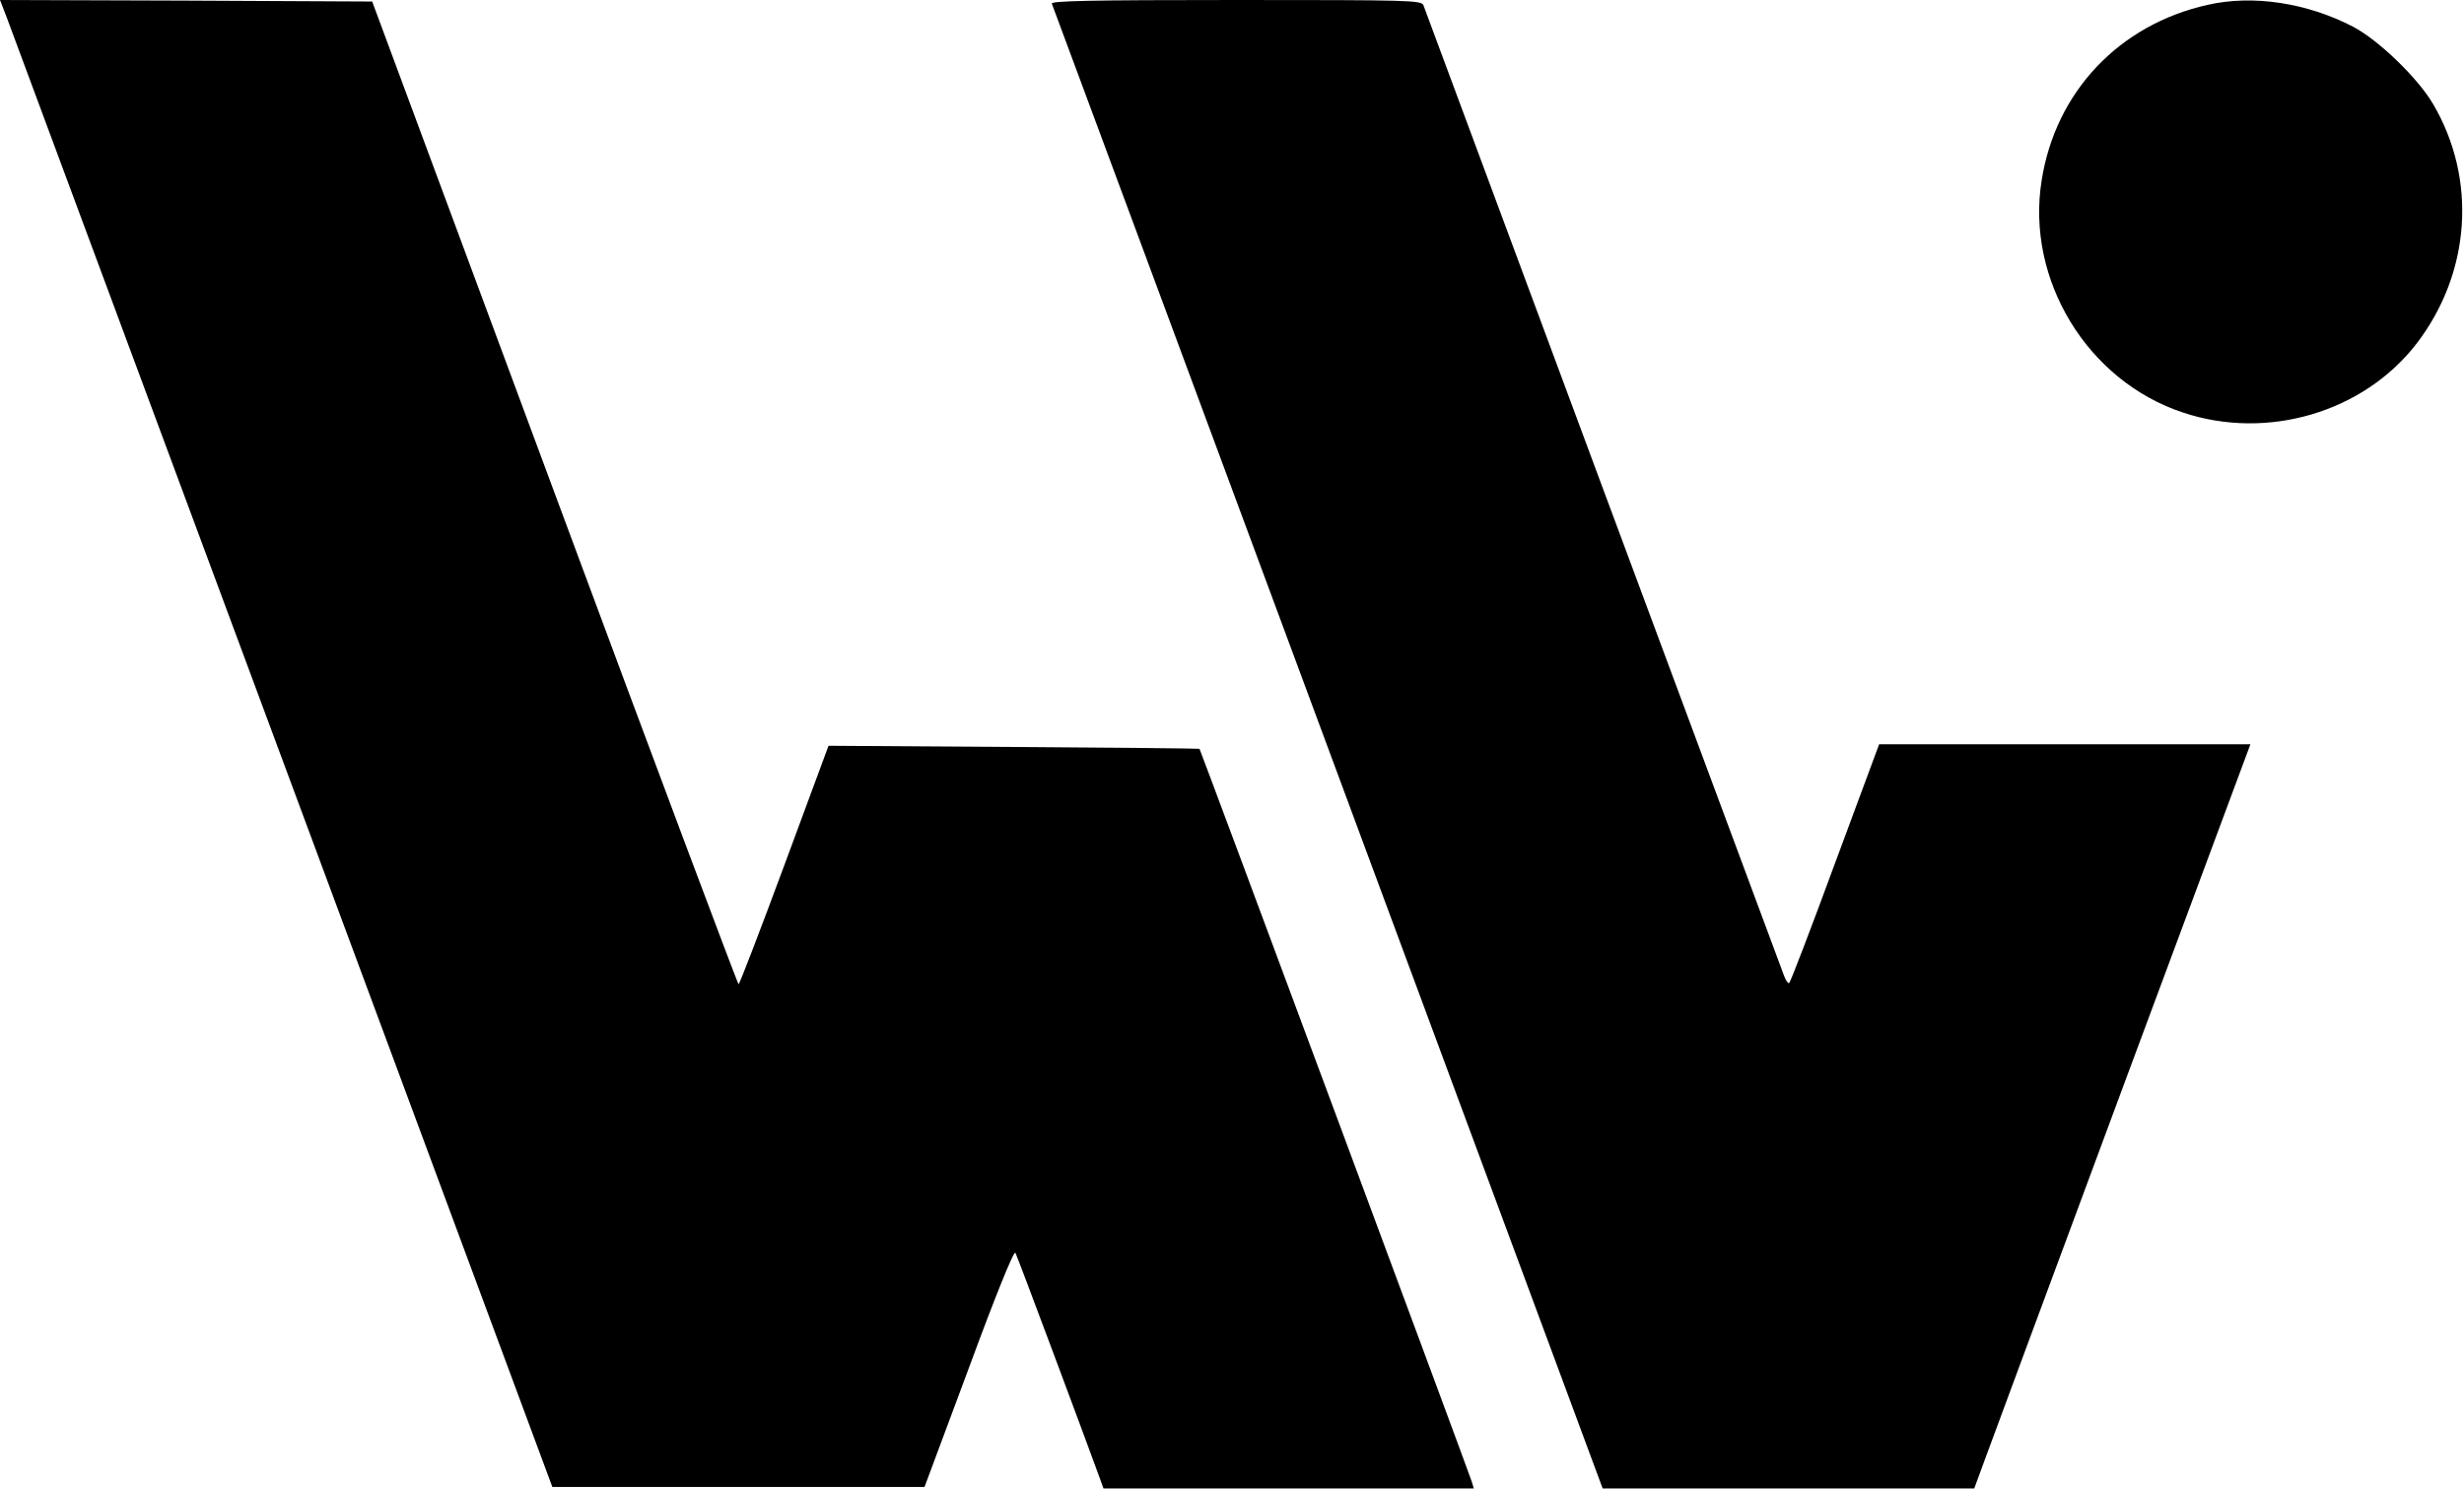
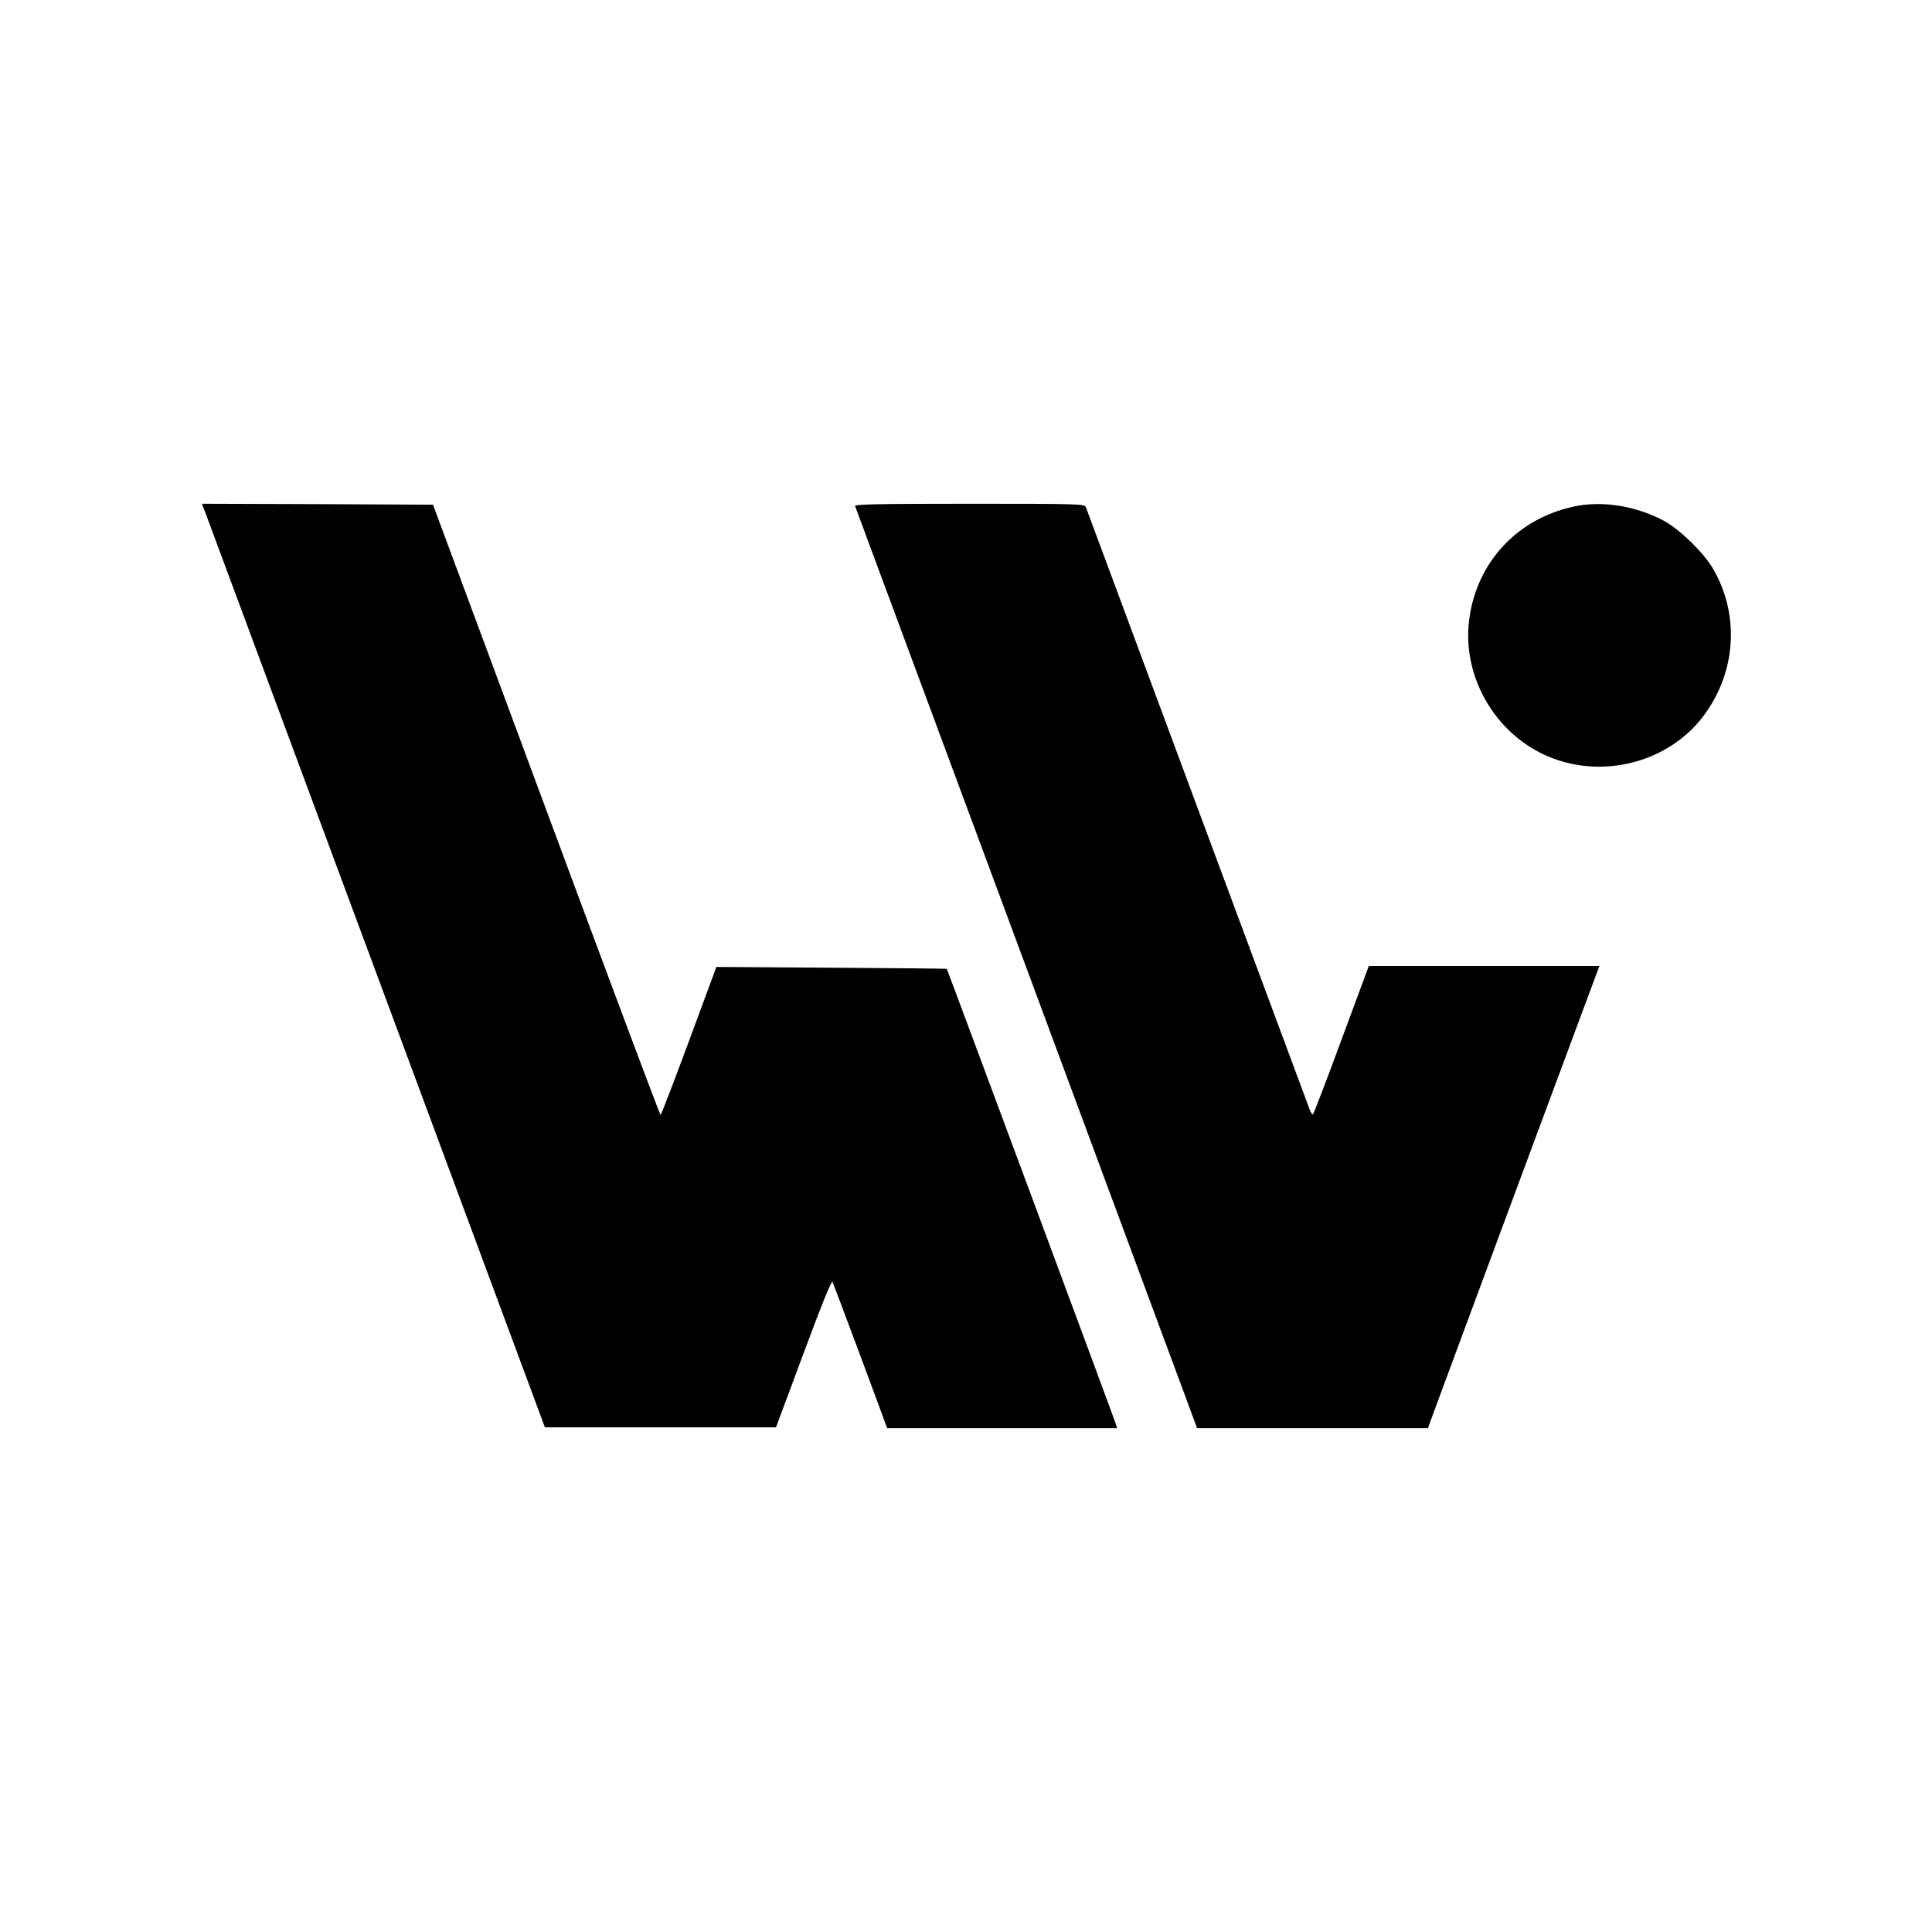
- <svg xmlns="http://www.w3.org/2000/svg" viewBox="0 0 811 490" fill="#000000" role="img" aria-label="Won Vision">
+ <svg xmlns="http://www.w3.org/2000/svg" viewBox="-107 -267 1024 1024" fill="#000000" role="img" aria-label="Won Vision">
  <g transform="translate(0,490) scale(0.1, -0.1)">
    <path d="M22 4843 c12 -32 421 -1133 909 -2448 l887 -2390 613 0 612 0 146 392 c87 236 148 387 153 379 6 -10 237 -629 280 -748 l10 -28 610 0 609 0 -7 23 c-11 35 -893 2409 -896 2412 -2 1 -277 4 -612 6 l-609 4 -145 -392 c-80 -216 -148 -393 -151 -393 -3 0 -276 728 -606 1618 l-600 1617 -613 3 -612 2 22 -57z" />
    <path d="M3462 4888 c3 -7 412 -1110 909 -2450 l904 -2438 611 0 612 0 36 98 c19 53 224 604 454 1225 l419 1127 -611 0 -611 0 -145 -391 c-79 -215 -147 -392 -151 -395 -4 -2 -11 8 -17 24 -12 32 -1178 3169 -1187 3195 -7 16 -45 17 -617 17 -484 0 -609 -3 -606 -12z" />
    <path d="M7266 4884 c-291 -65 -500 -286 -546 -577 -53 -327 150 -661 465 -765 278 -93 595 1 769 227 178 232 200 541 54 789 -50 85 -179 210 -263 254 -152 79 -330 106 -479 72z" />
  </g>
</svg>
